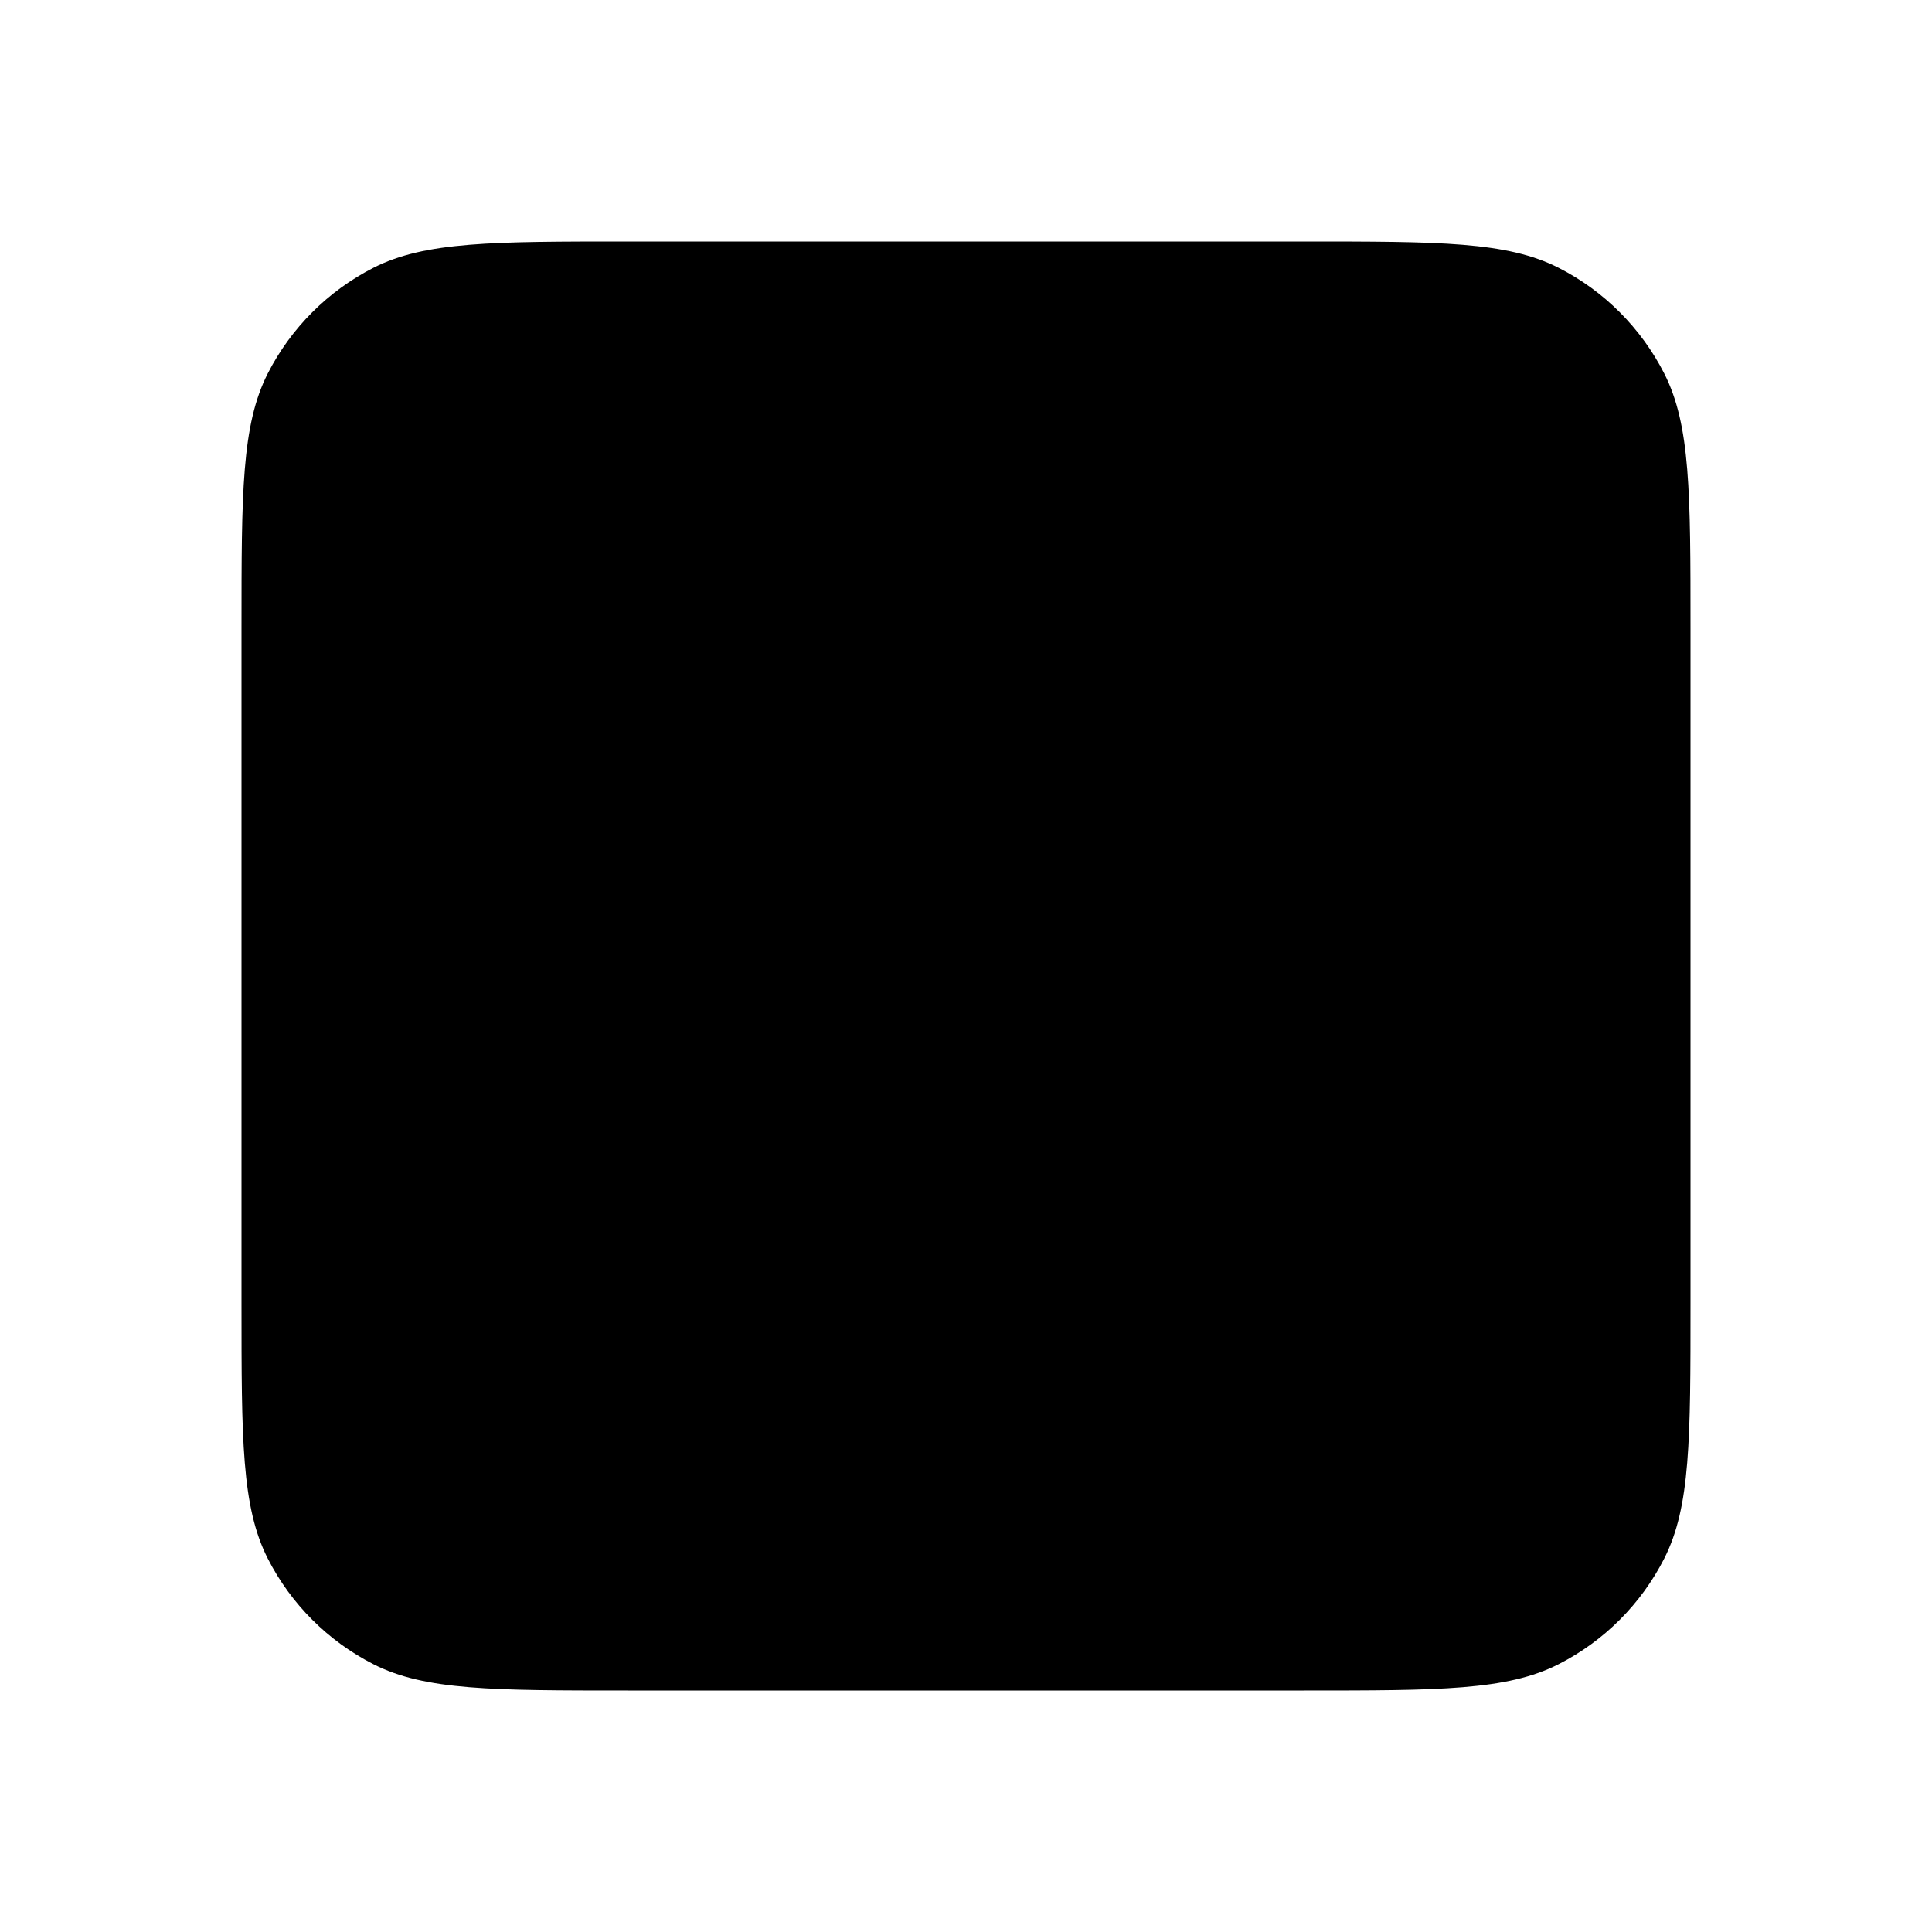
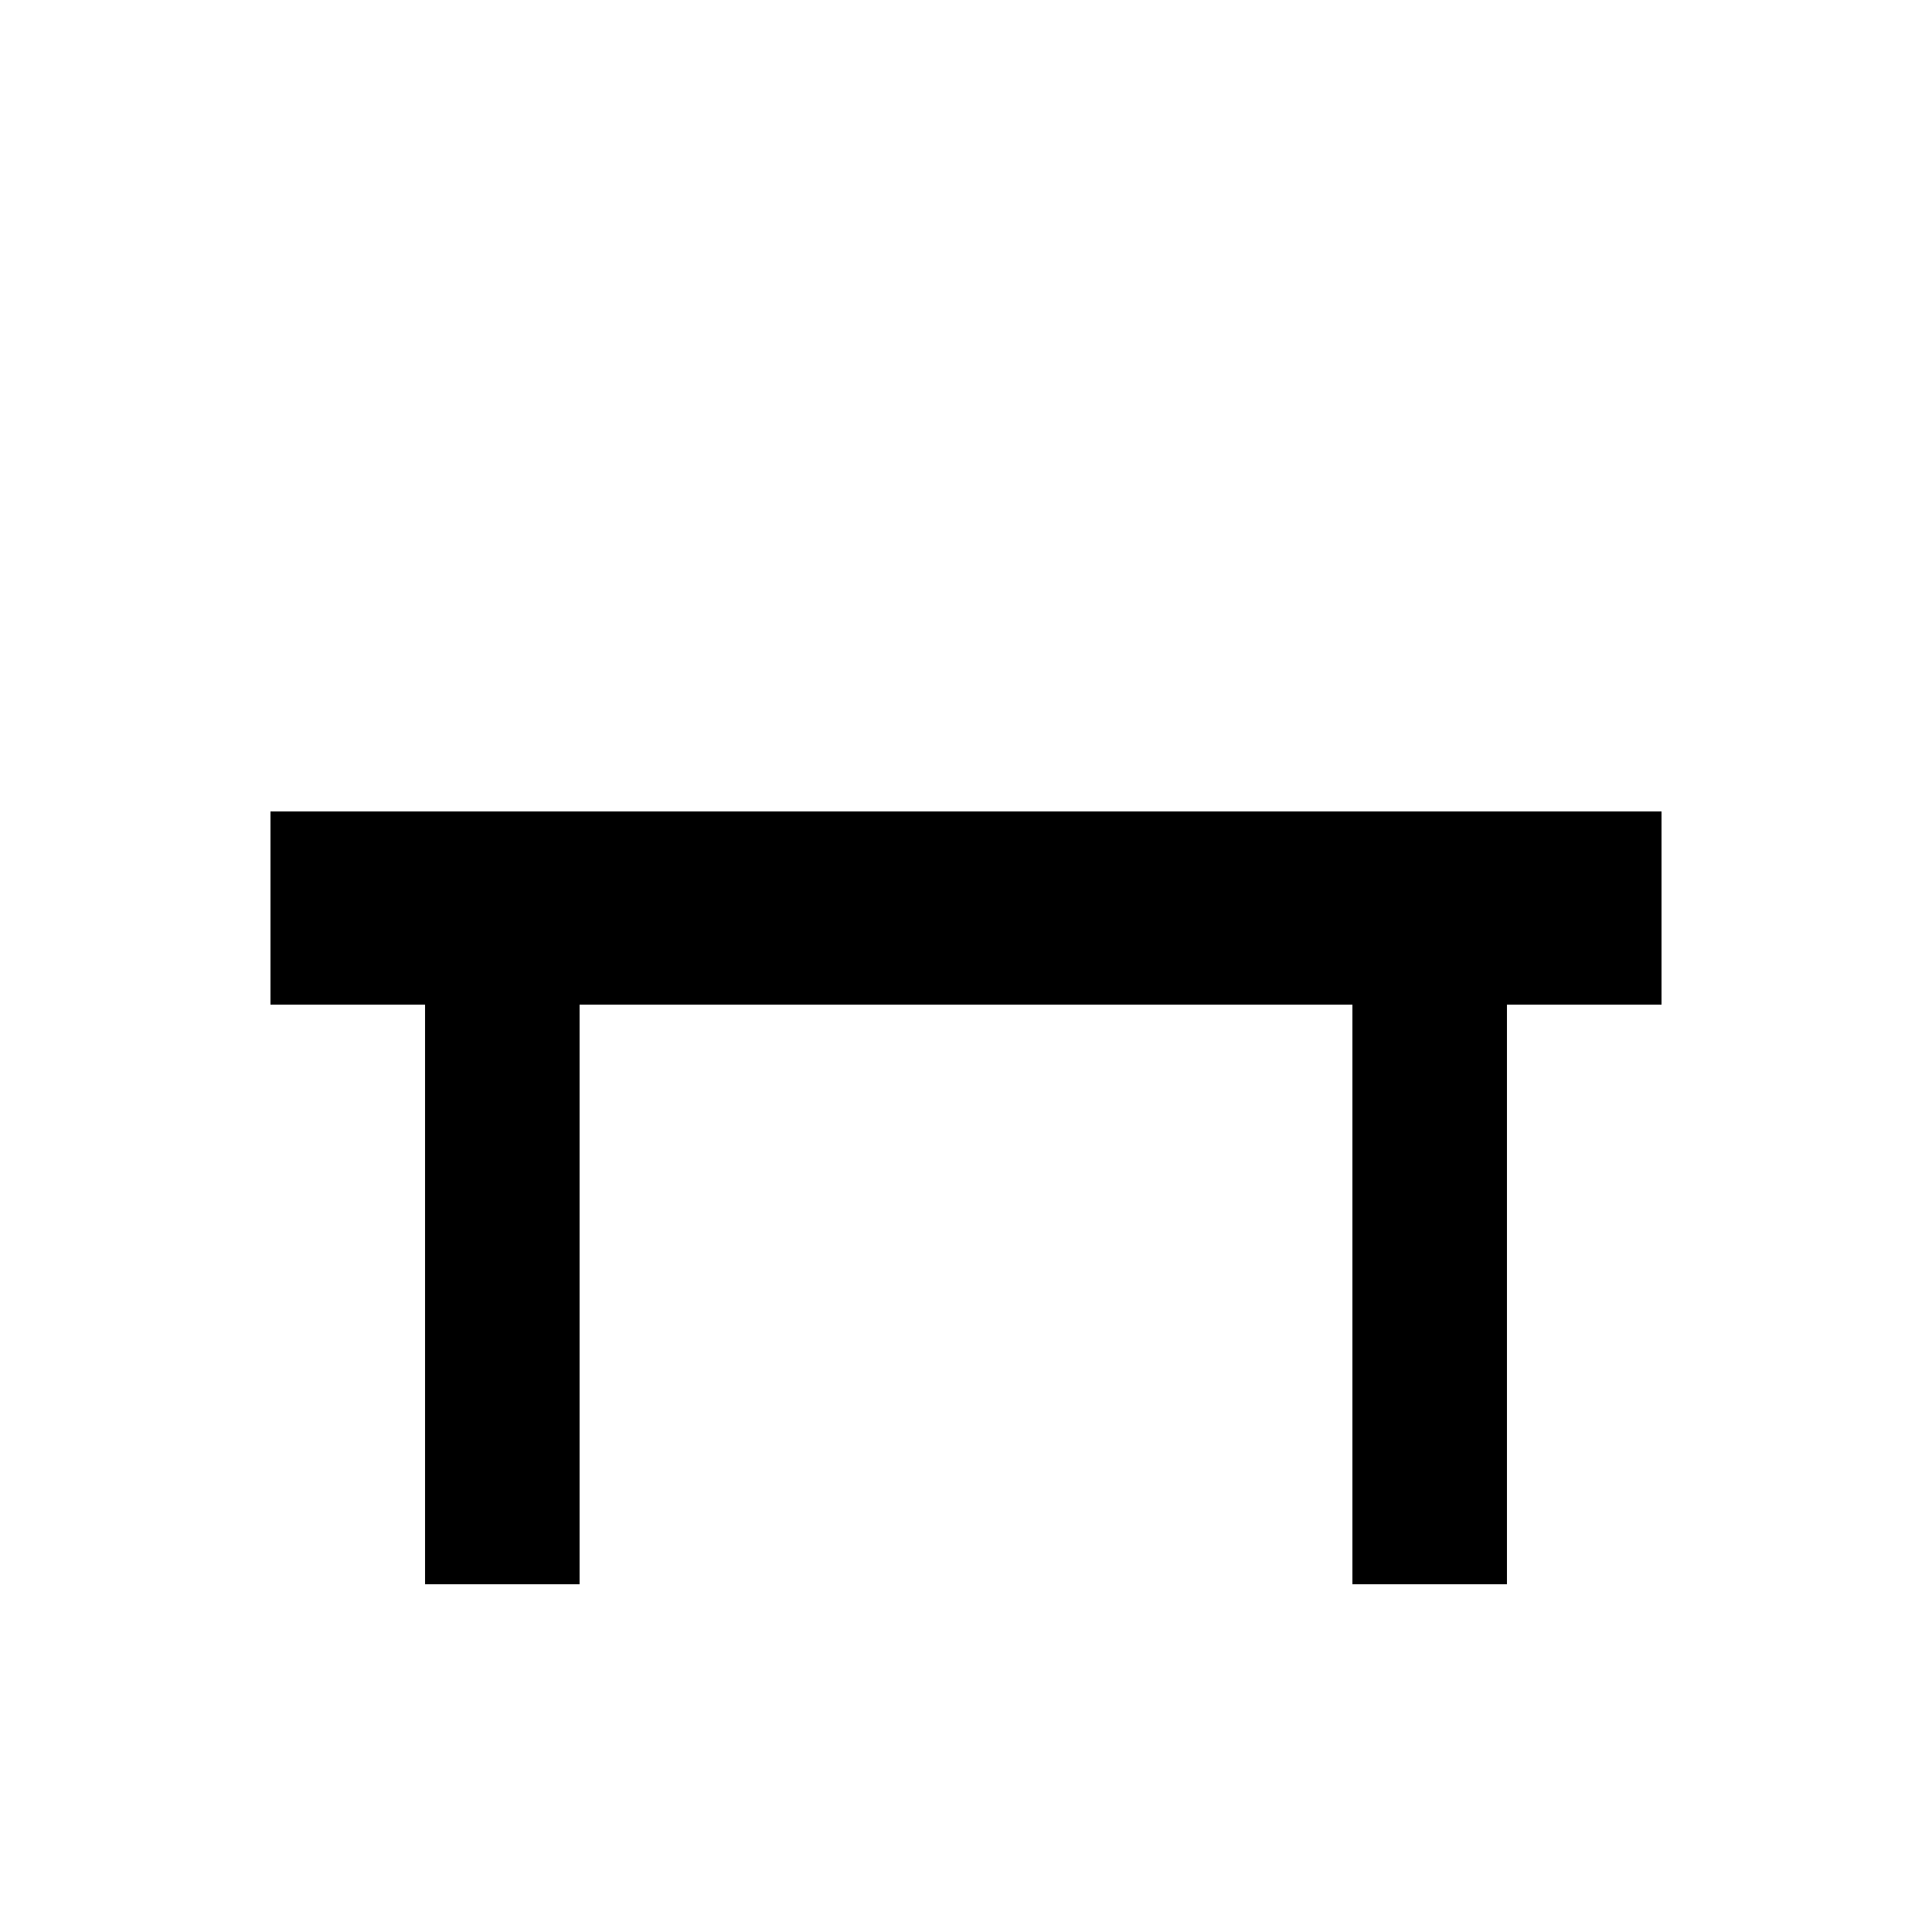
- <svg xmlns="http://www.w3.org/2000/svg" width="800" height="800" viewBox="0 0 24 24" fill="#000">
-   <path d="M3 9H21M9 3V21M7.8 3h8.4c1.68.0 2.52.0 3.162.327C19.927 3.615 20.385 4.074 20.673 4.638 21 5.28 21 6.12 21 7.8v8.4C21 17.88 21 18.72 20.673 19.362 20.385 19.927 19.927 20.385 19.362 20.673 18.72 21 17.88 21 16.2 21H7.8C6.12 21 5.28 21 4.638 20.673 4.074 20.385 3.615 19.927 3.327 19.362 3 18.72 3 17.88 3 16.2V7.8c0-1.68.0-2.52.327-3.162C3.615 4.074 4.074 3.615 4.638 3.327 5.28 3 6.12 3 7.8 3z" stroke="none" stroke-width="2" stroke-linecap="round" stroke-linejoin="round" />
+ <svg xmlns="http://www.w3.org/2000/svg" viewBox="0 0 100 100">
+   <g fill="#000">
+     <rect x="14" y="42" width="72" height="10" rx="0" />
+     <rect x="22" y="52" width="8" height="30" rx="0" />
+     <rect x="70" y="52" width="8" height="30" rx="0" />
+   </g>
</svg>
